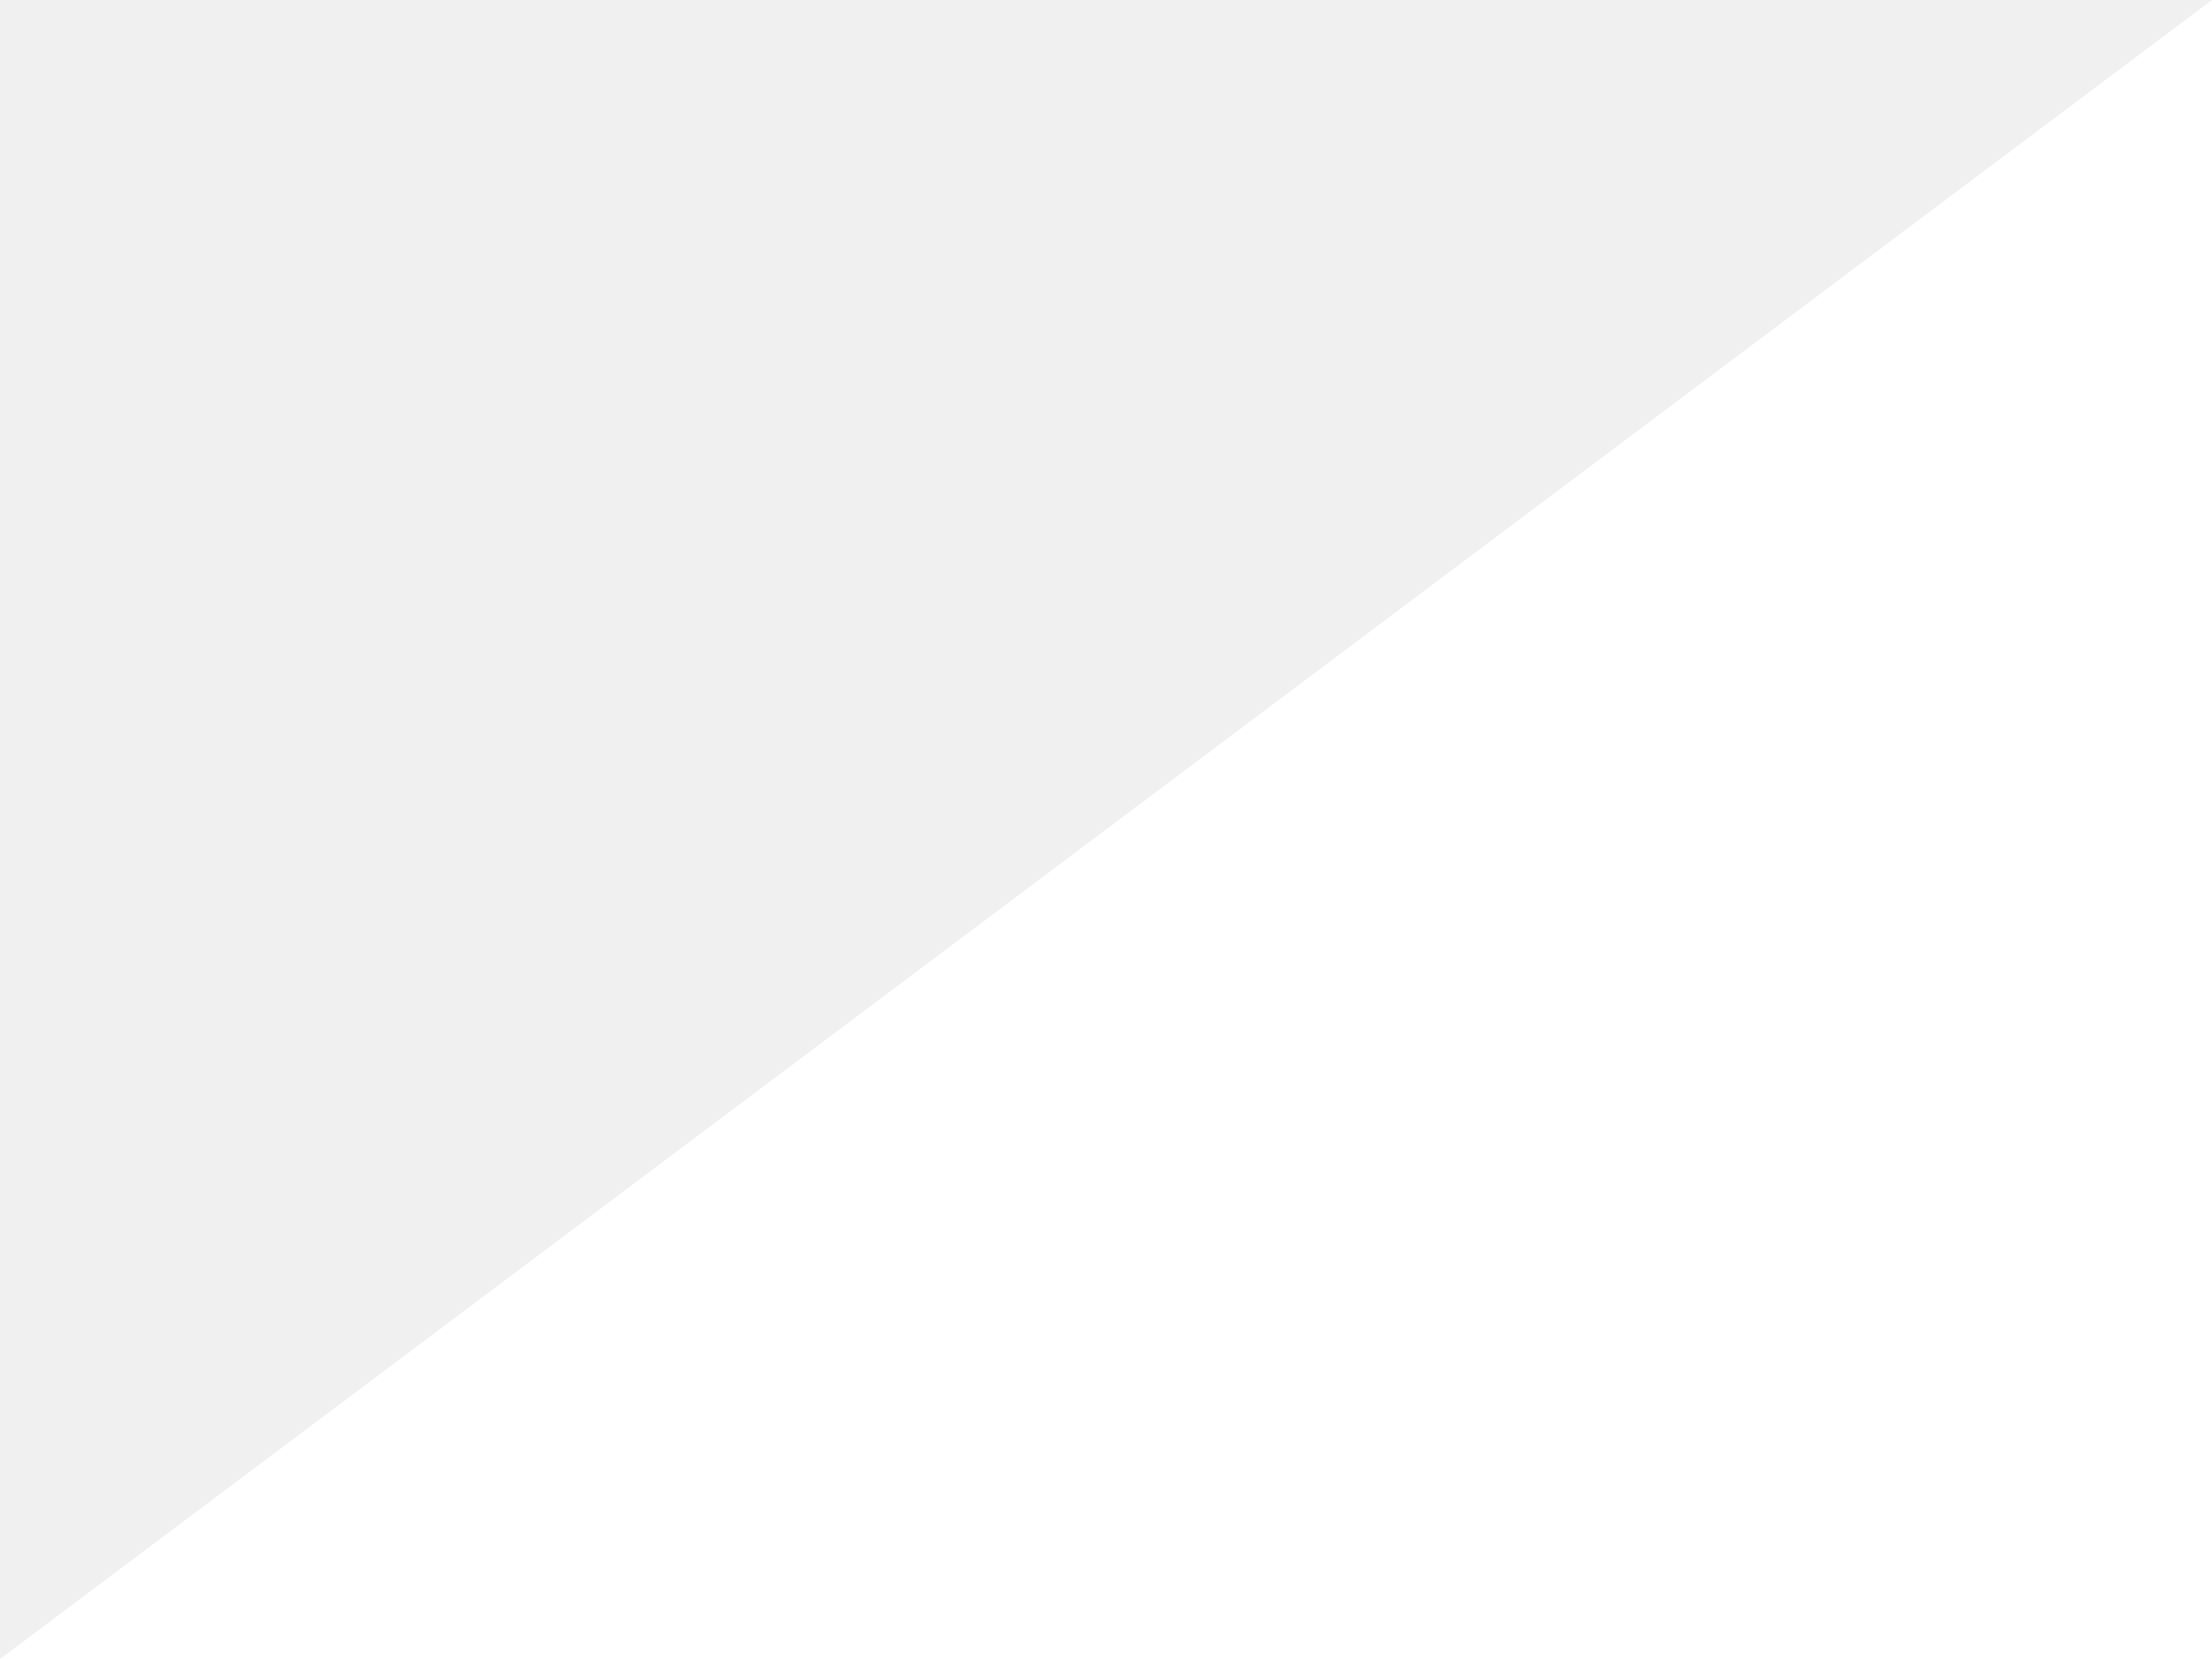
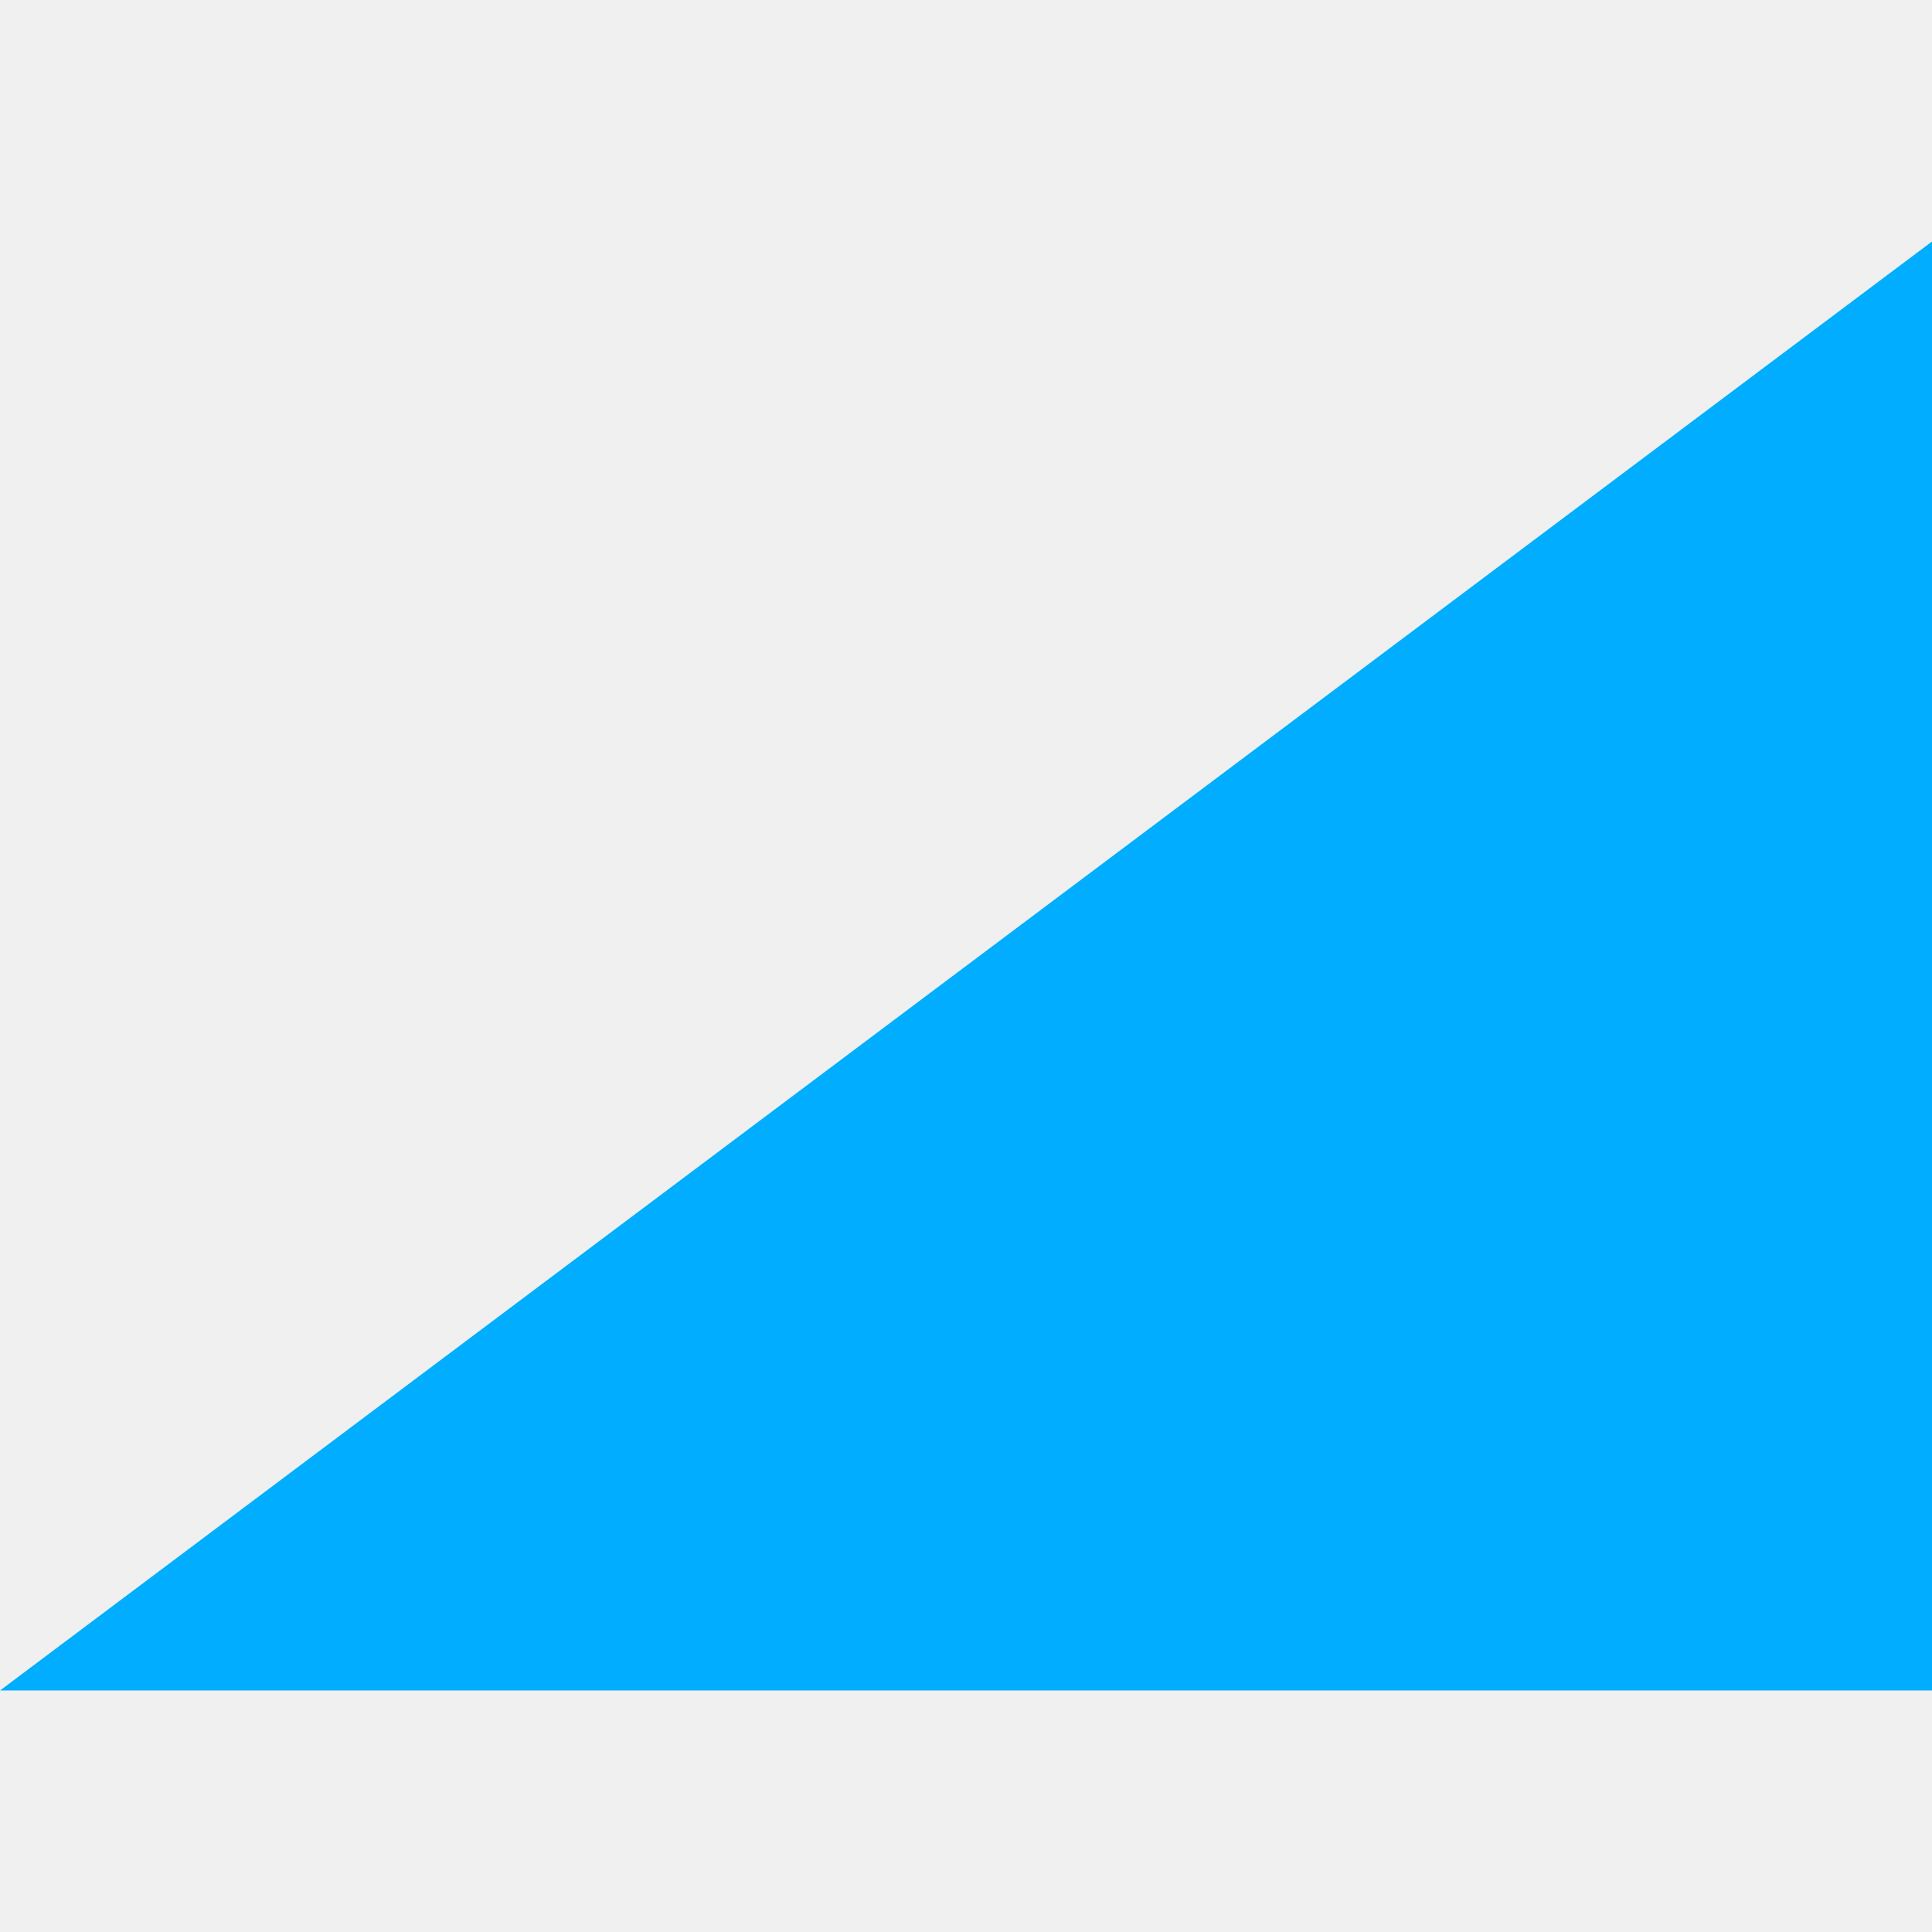
- <svg xmlns="http://www.w3.org/2000/svg" version="1.1" id="Layer_1" width="100%" height="100%" preserverAspectRatio="none" viewBox="0 0 48 36">
-   <polygon fill="#fff" points="0,36 48,0 48,36 " />
+ <svg xmlns="http://www.w3.org/2000/svg" version="1.1" id="Layer_1" x="0px" y="0px" width="283.46px" height="283.46px" viewBox="0 0 283.46 283.46" enable-background="new 0 0 283.46 283.46" xml:space="preserve">
+   <polygon fill="#00ADFF" points="0,248.027 283.46,35.433 283.46,248.027 " />
</svg>
